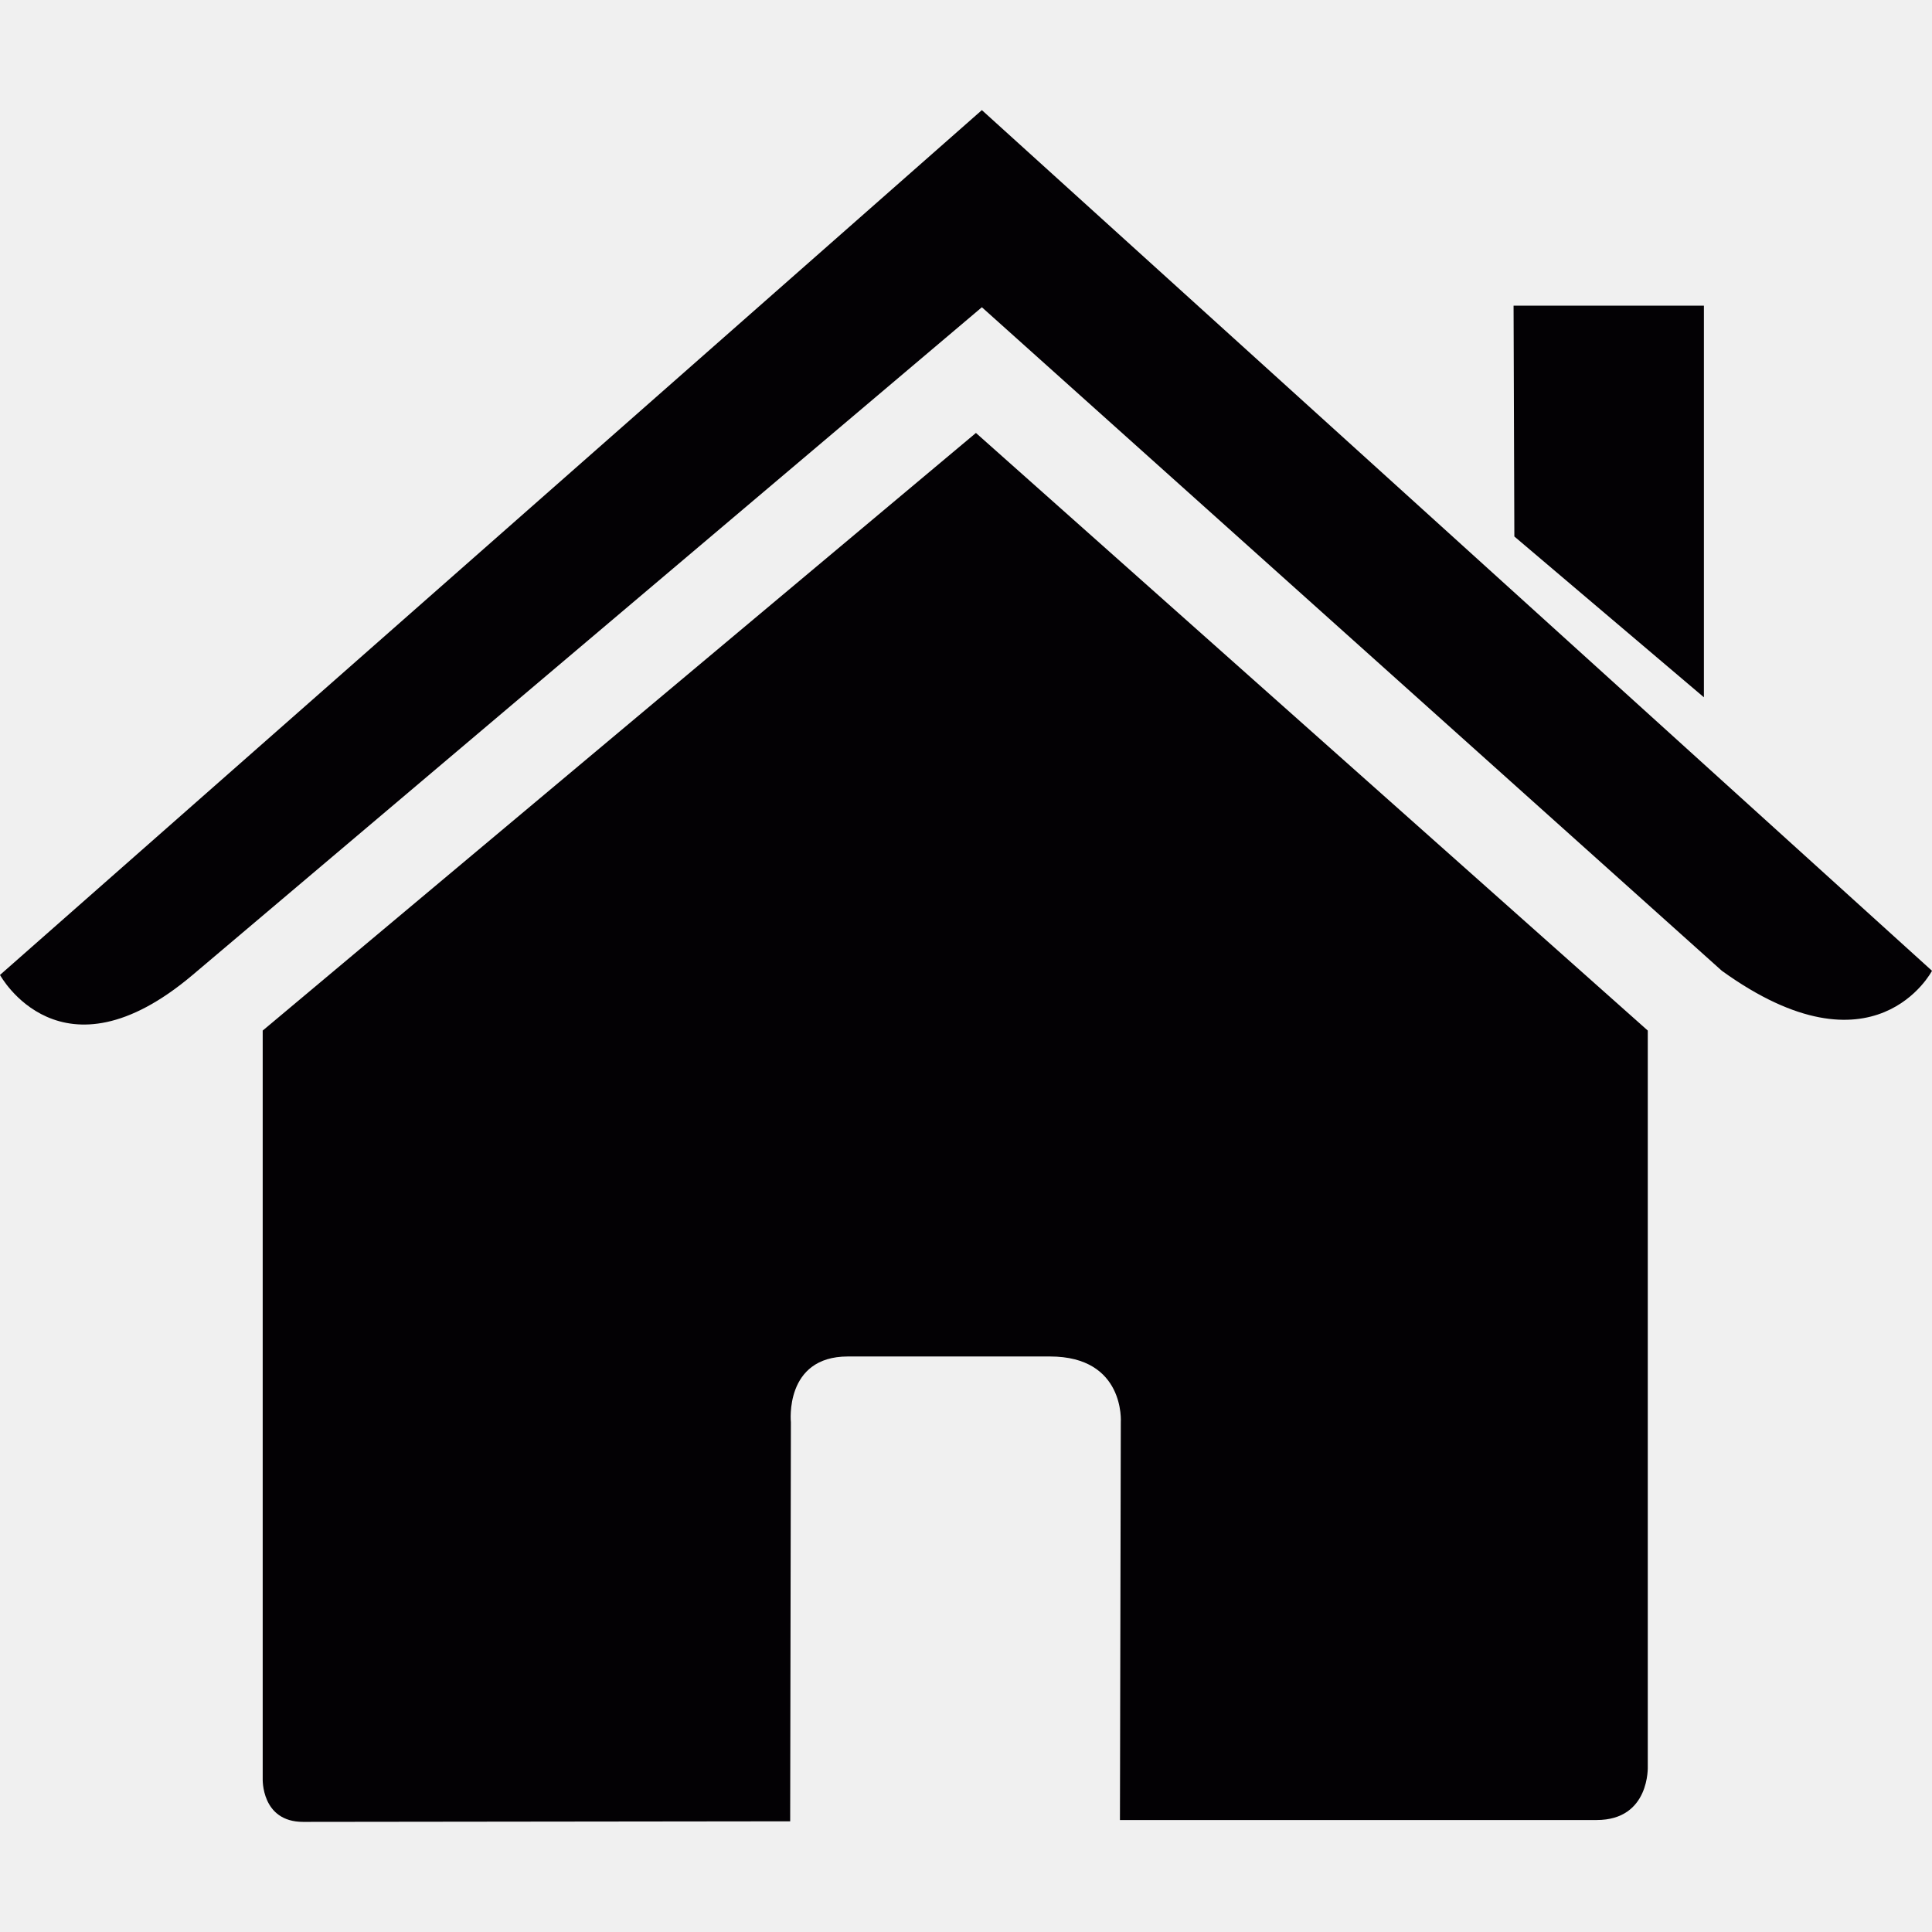
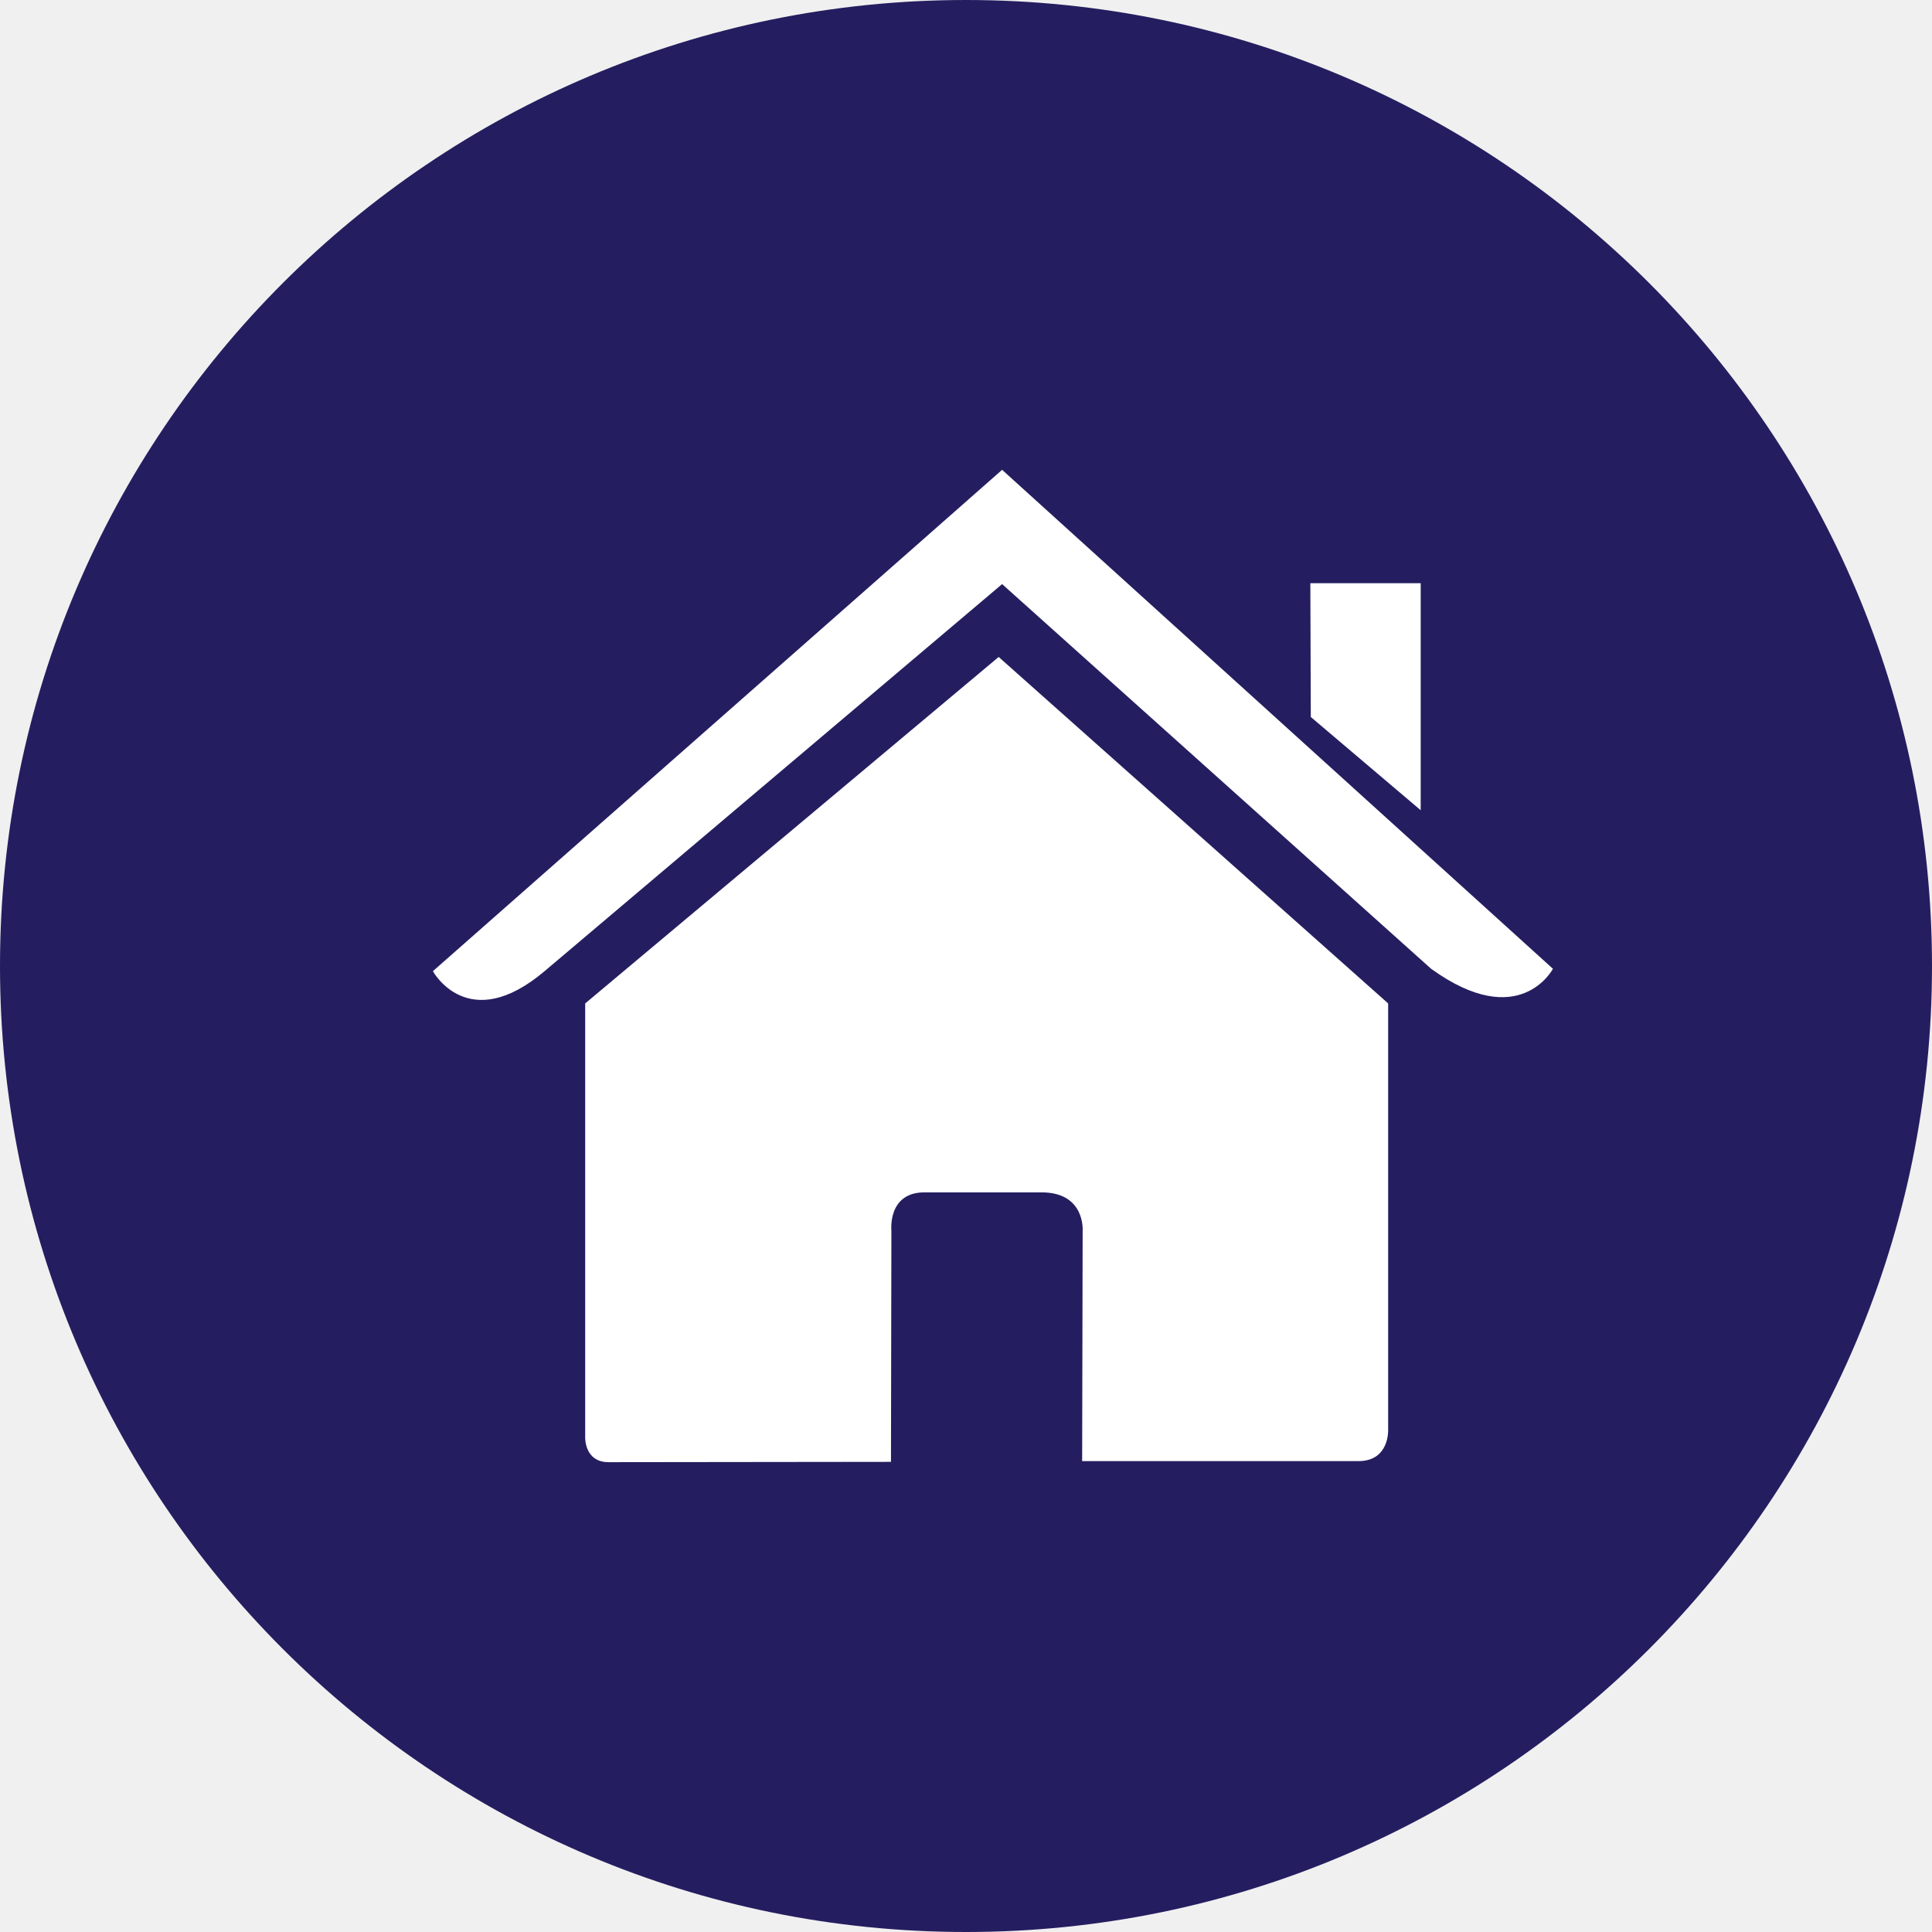
- <svg xmlns="http://www.w3.org/2000/svg" version="1.1" id="Capa_1" x="0px" y="0px" viewBox="0 0 27.02 27.02" style="enable-background:new 0 0 27.02 27.02;" xml:space="preserve">
+ <svg xmlns="http://www.w3.org/2000/svg" version="1.1" id="Capa_1" x="0px" y="0px" width="383px" height="383px" viewBox="306.83 -32.409 383 383" enable-background="new 306.83 -32.409 383 383" xml:space="preserve">
+   <circle fill="#241E60" cx="498.33" cy="159.091" r="191.5" />
  <g>
-     <path style="fill:#030104;" d="M3.674,24.876c0,0-0.024,0.604,0.566,0.604c0.734,0,6.811-0.008,6.811-0.008l0.01-5.581   c0,0-0.096-0.92,0.797-0.92h2.826c1.056,0,0.991,0.92,0.991,0.92l-0.012,5.563c0,0,5.762,0,6.667,0   c0.749,0,0.715-0.752,0.715-0.752V14.413l-9.396-8.358l-9.975,8.358C3.674,14.413,3.674,24.876,3.674,24.876z" />
-     <path style="fill:#030104;" d="M0,13.635c0,0,0.847,1.561,2.694,0l11.038-9.338l10.349,9.28c2.138,1.542,2.939,0,2.939,0   L13.732,1.54L0,13.635z" />
-     <polygon style="fill:#030104;" points="23.83,4.275 21.168,4.275 21.179,7.503 23.83,9.752  " />
+     <path fill="#FFFFFF" d="M422.836,252.49c0,0-0.197,4.963,4.651,4.963c6.032,0,55.97-0.065,55.97-0.065l0.082-45.861   c0,0-0.789-7.561,6.55-7.561h23.222c8.679,0,8.144,7.561,8.144,7.561l-0.099,45.714c0,0,47.349,0,54.786,0   c6.154,0,5.876-6.18,5.876-6.18v-84.55l-77.213-68.682l-81.968,68.682V252.49z" />
+     <path fill="#FFFFFF" d="M392.646,160.117c0,0,6.96,12.828,22.138,0l90.705-76.734l85.041,76.258c17.569,12.672,24.152,0,24.152,0   L505.488,60.728L392.646,160.117z" />
+     <polygon fill="#FFFFFF" points="588.468,83.202 566.593,83.202 566.684,109.729 588.468,128.209  " />
  </g>
-   <g>
- </g>
-   <g>
- </g>
-   <g>
- </g>
-   <g>
- </g>
-   <g>
- </g>
-   <g>
- </g>
-   <g>
- </g>
-   <g>
- </g>
-   <g>
- </g>
-   <g>
- </g>
-   <g>
- </g>
-   <g>
- </g>
-   <g>
- </g>
-   <g>
- </g>
-   <g>
- </g>
</svg>
